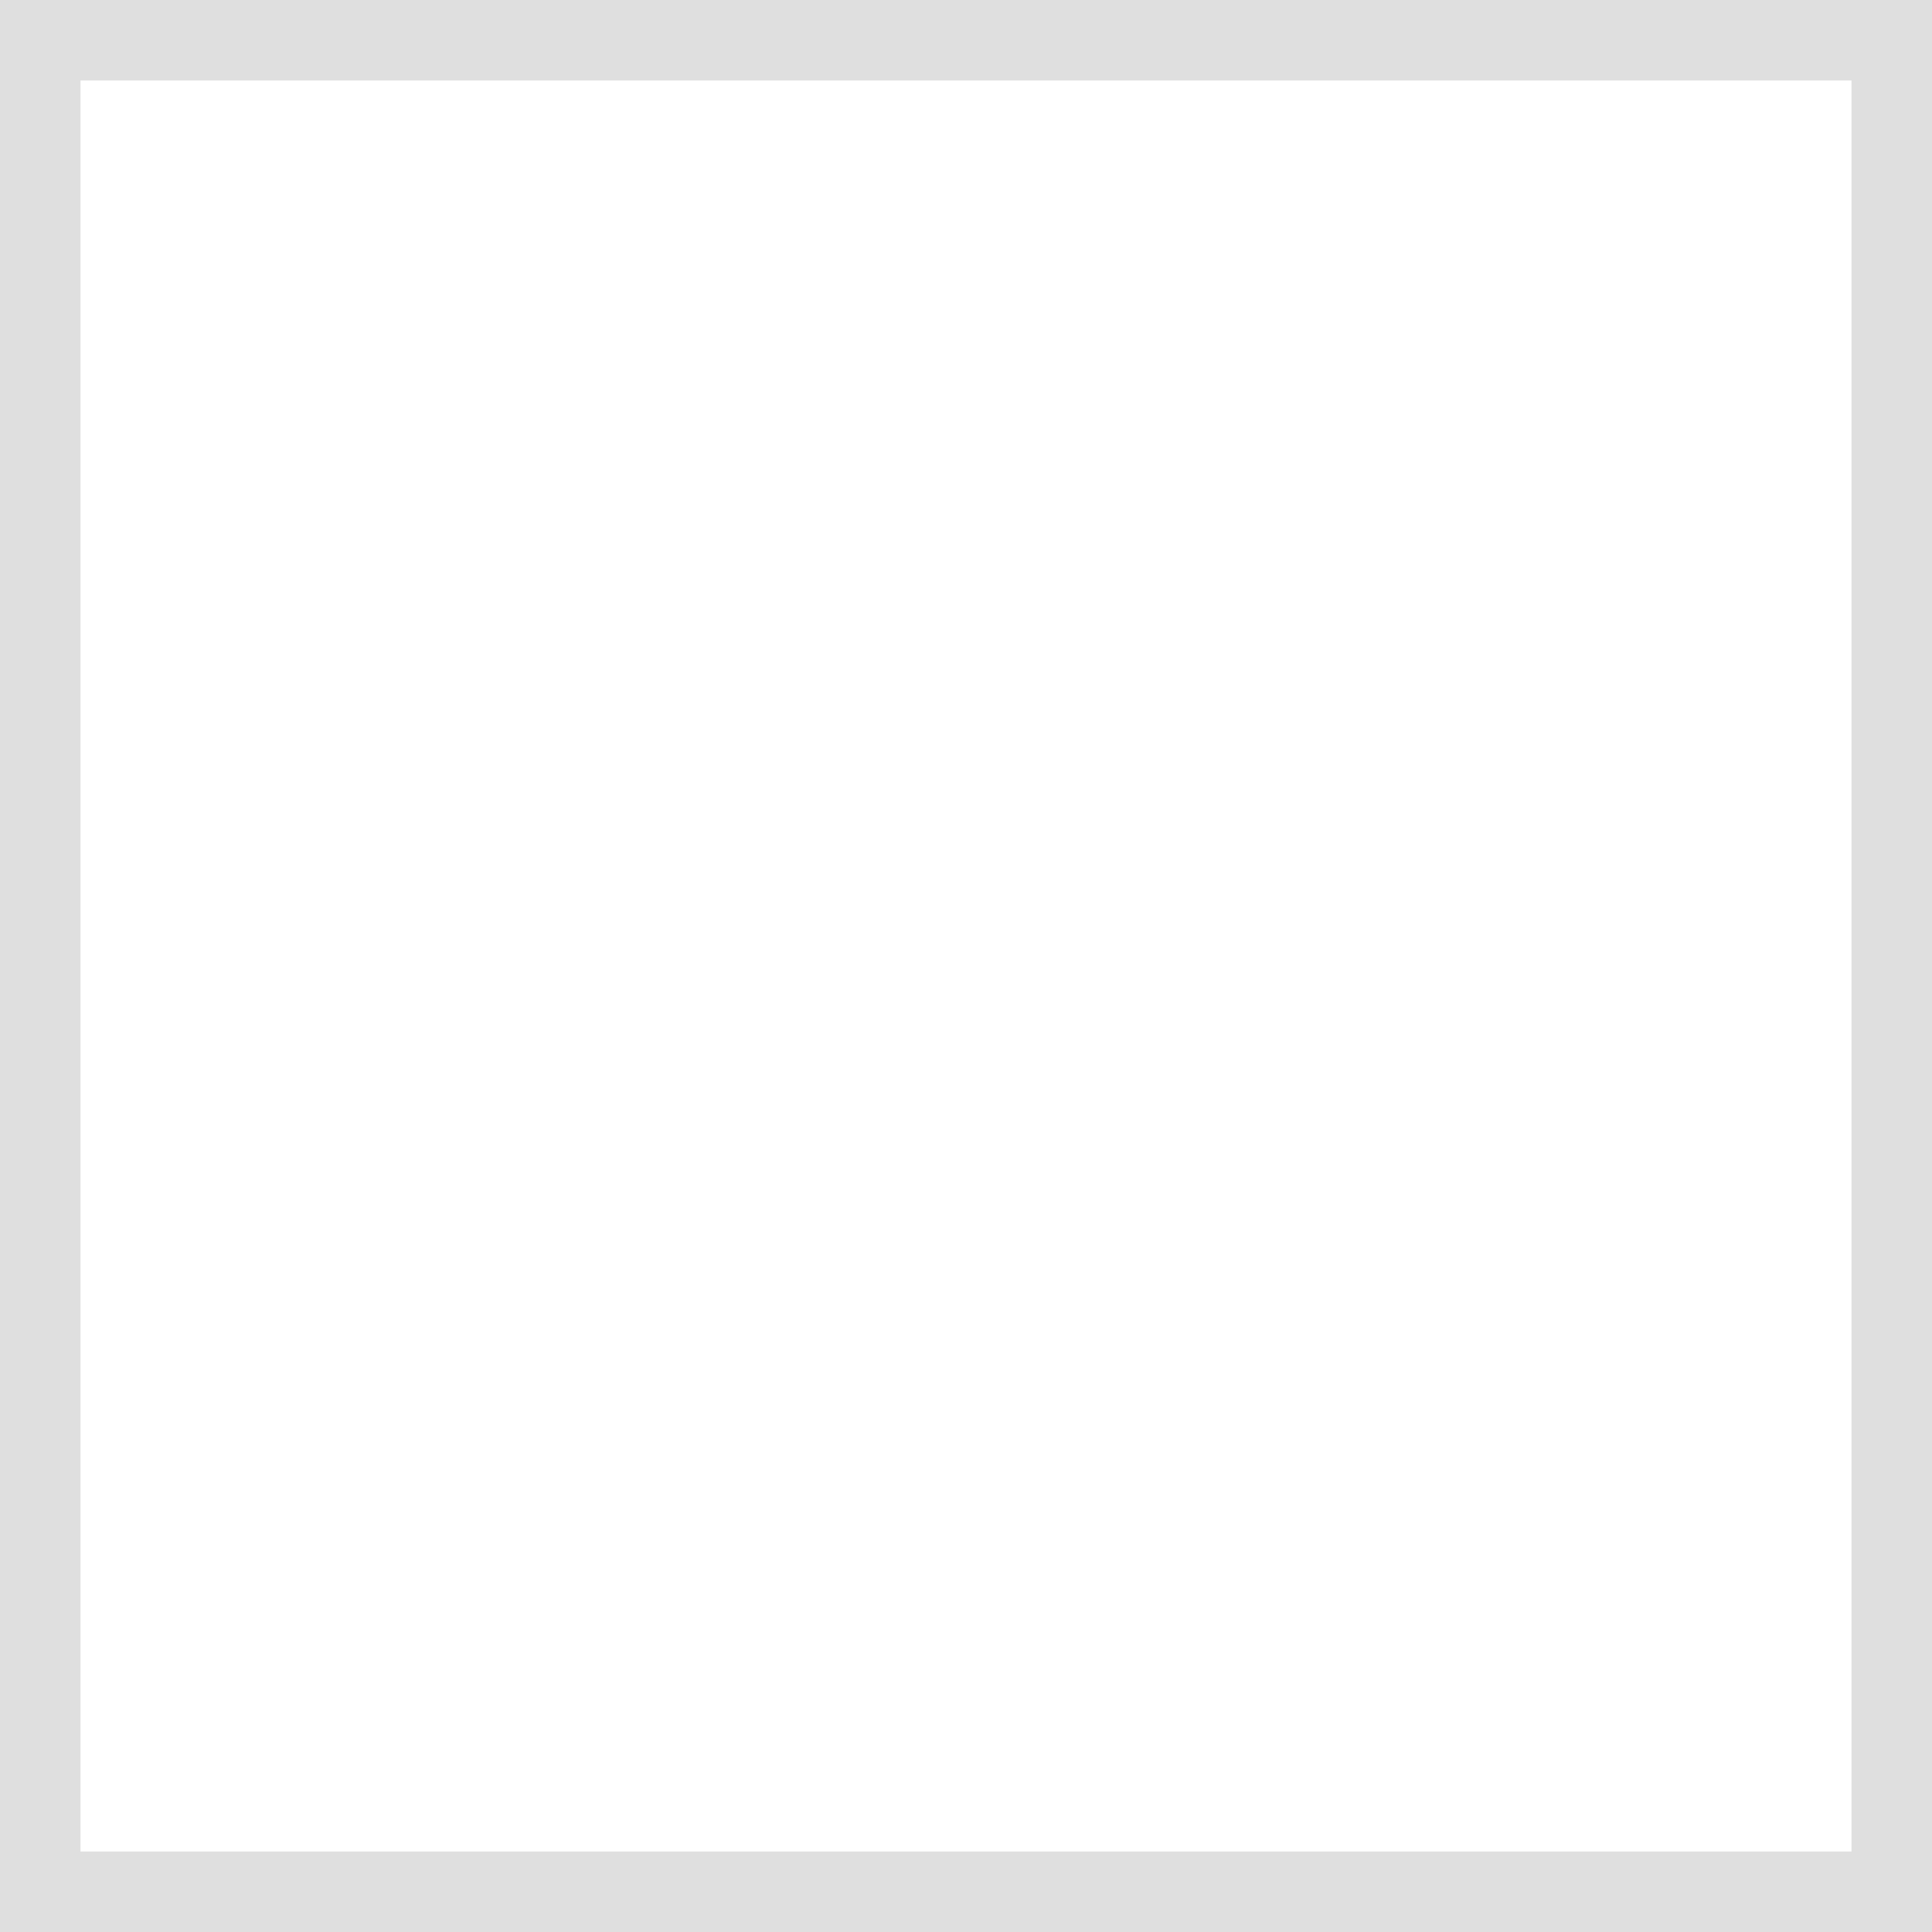
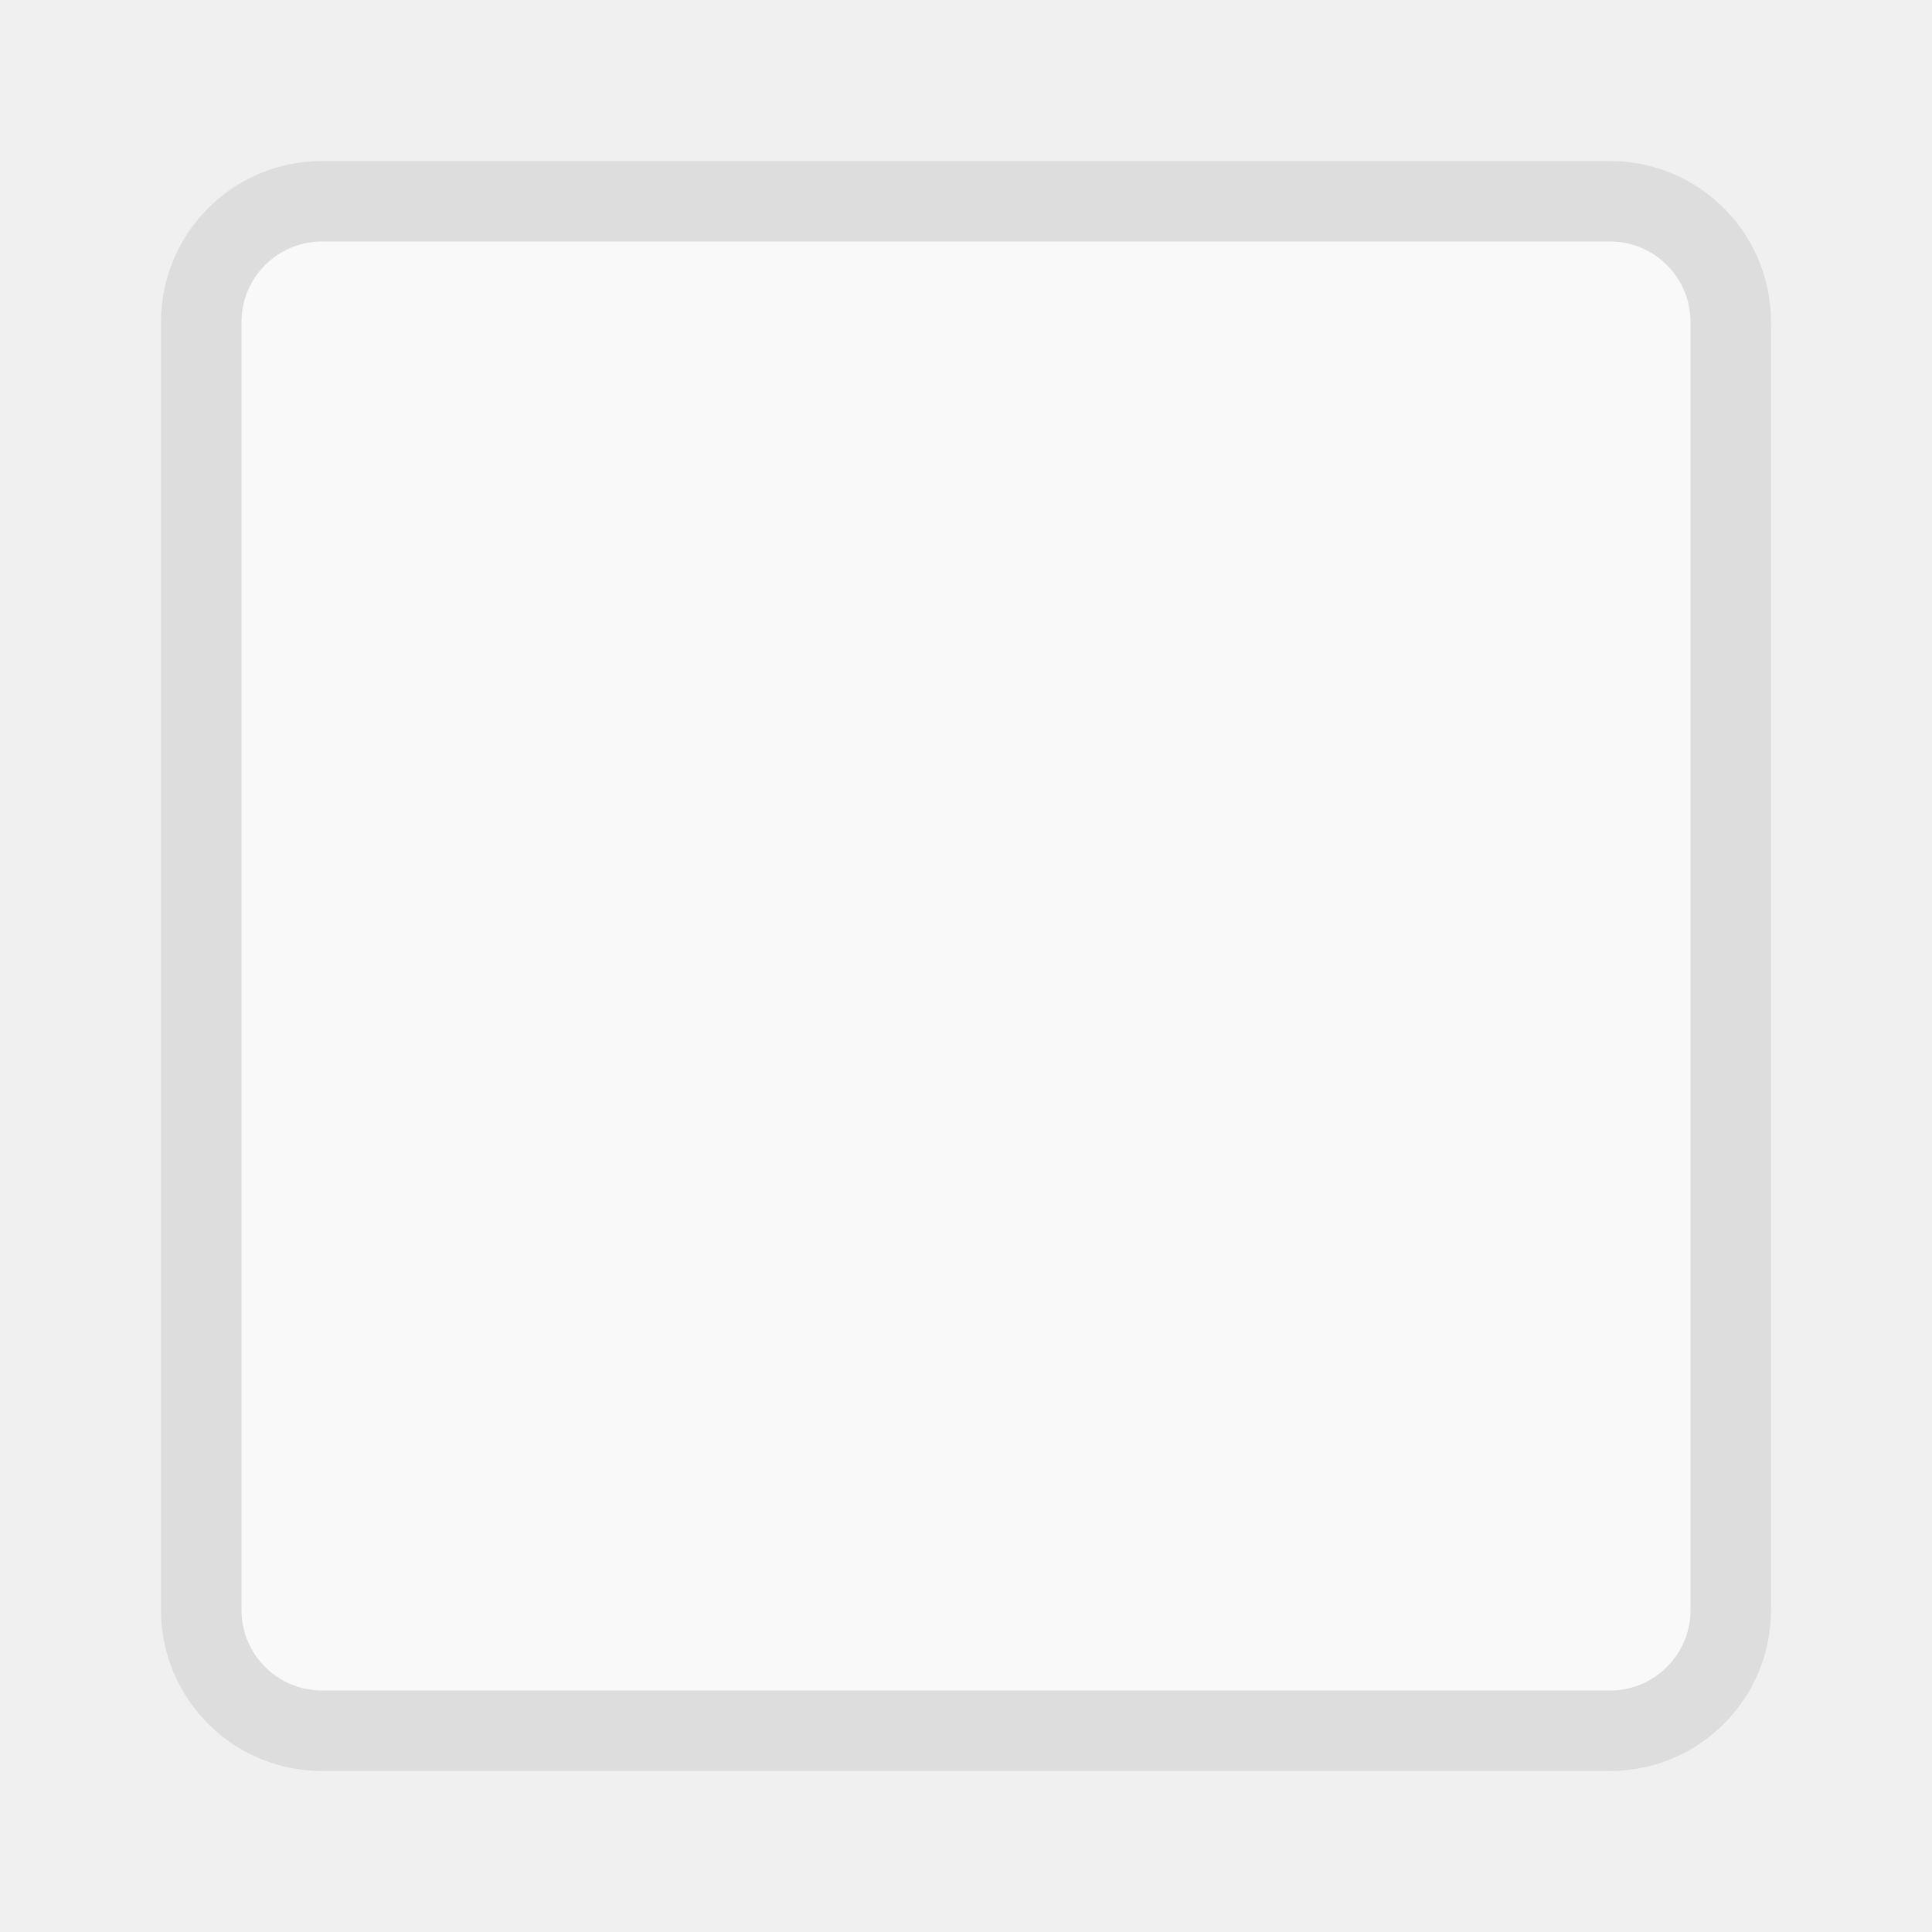
- <svg xmlns="http://www.w3.org/2000/svg" width="24" height="24" viewBox="0 0 24 24">
-   <g id="frame" fill="#fff" stroke="#dfdfdf" stroke-width="1">
-     <rect width="24" height="24" stroke="none" />
-     <rect x="0.5" y="0.5" width="23" height="23" fill="none" />
+ <svg xmlns="http://www.w3.org/2000/svg" width="24" height="24" viewBox="0 0 24 24" fill="none">
+   <g id="check=check_Default">
+     <rect id="Rectangle 3924" x="2.5" y="2.5" width="19" height="19" rx="1.5" fill="#F9F9F9" stroke="#DDDDDD" />
  </g>
</svg>
